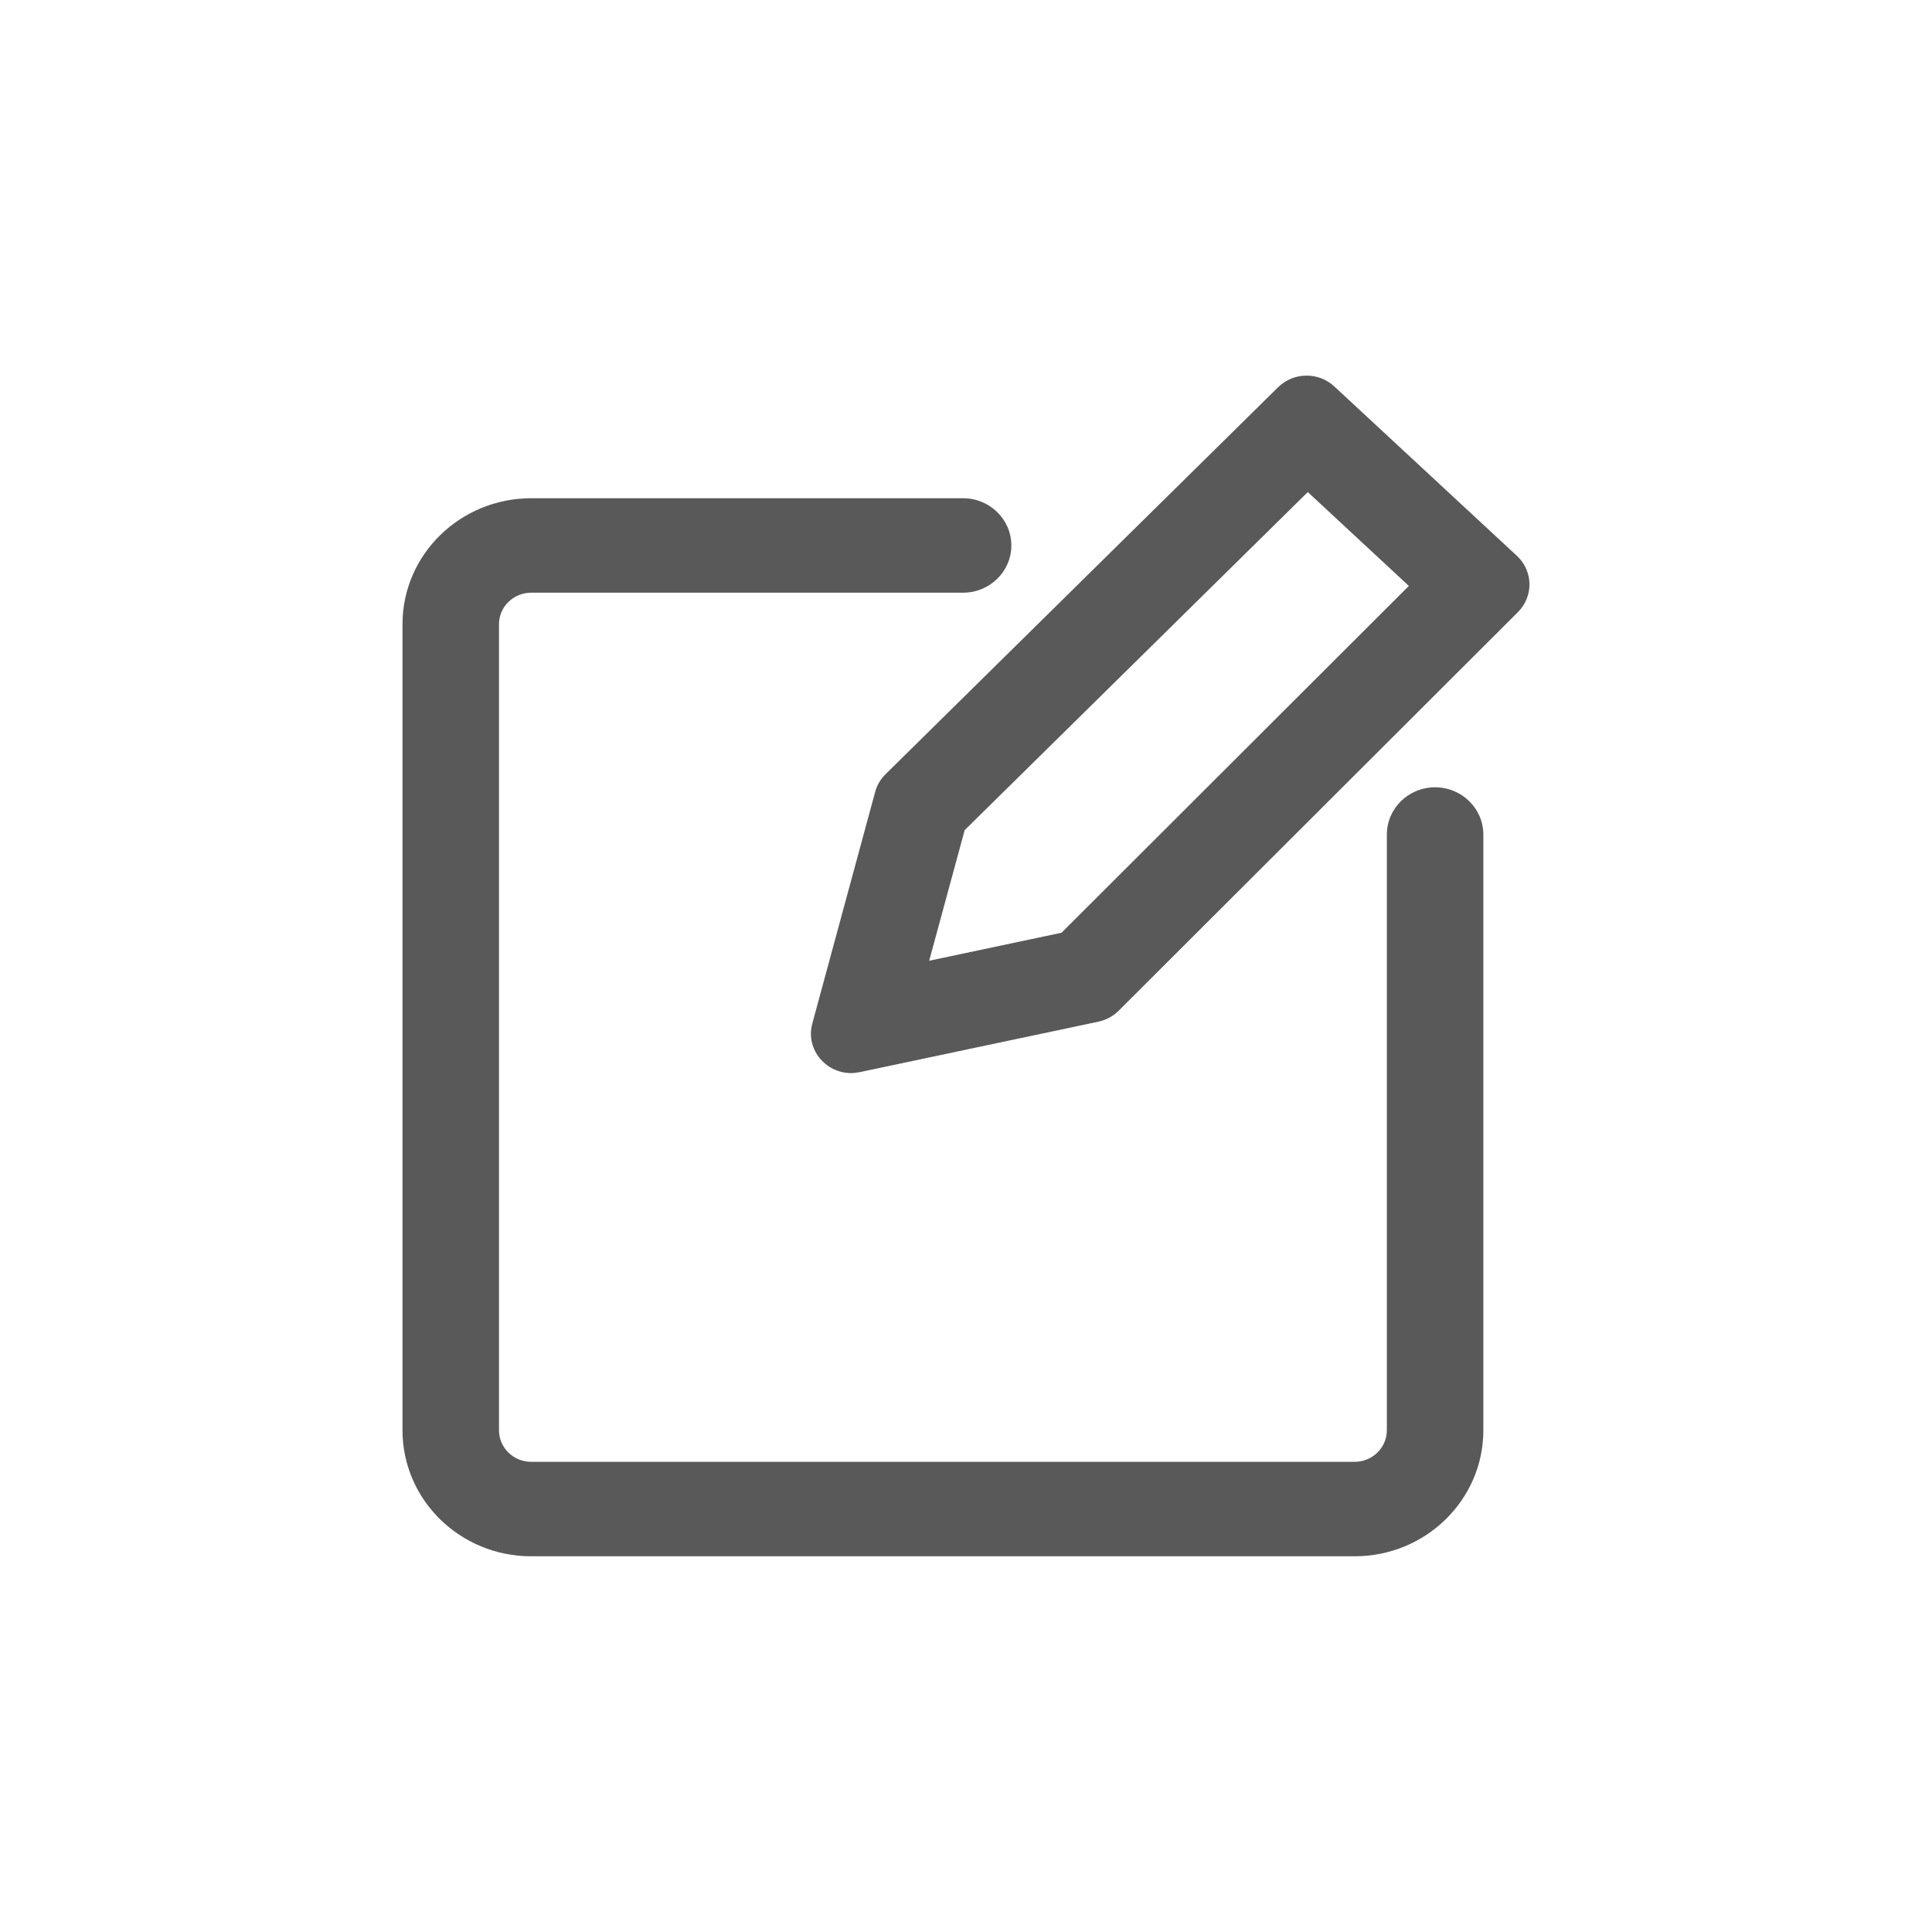
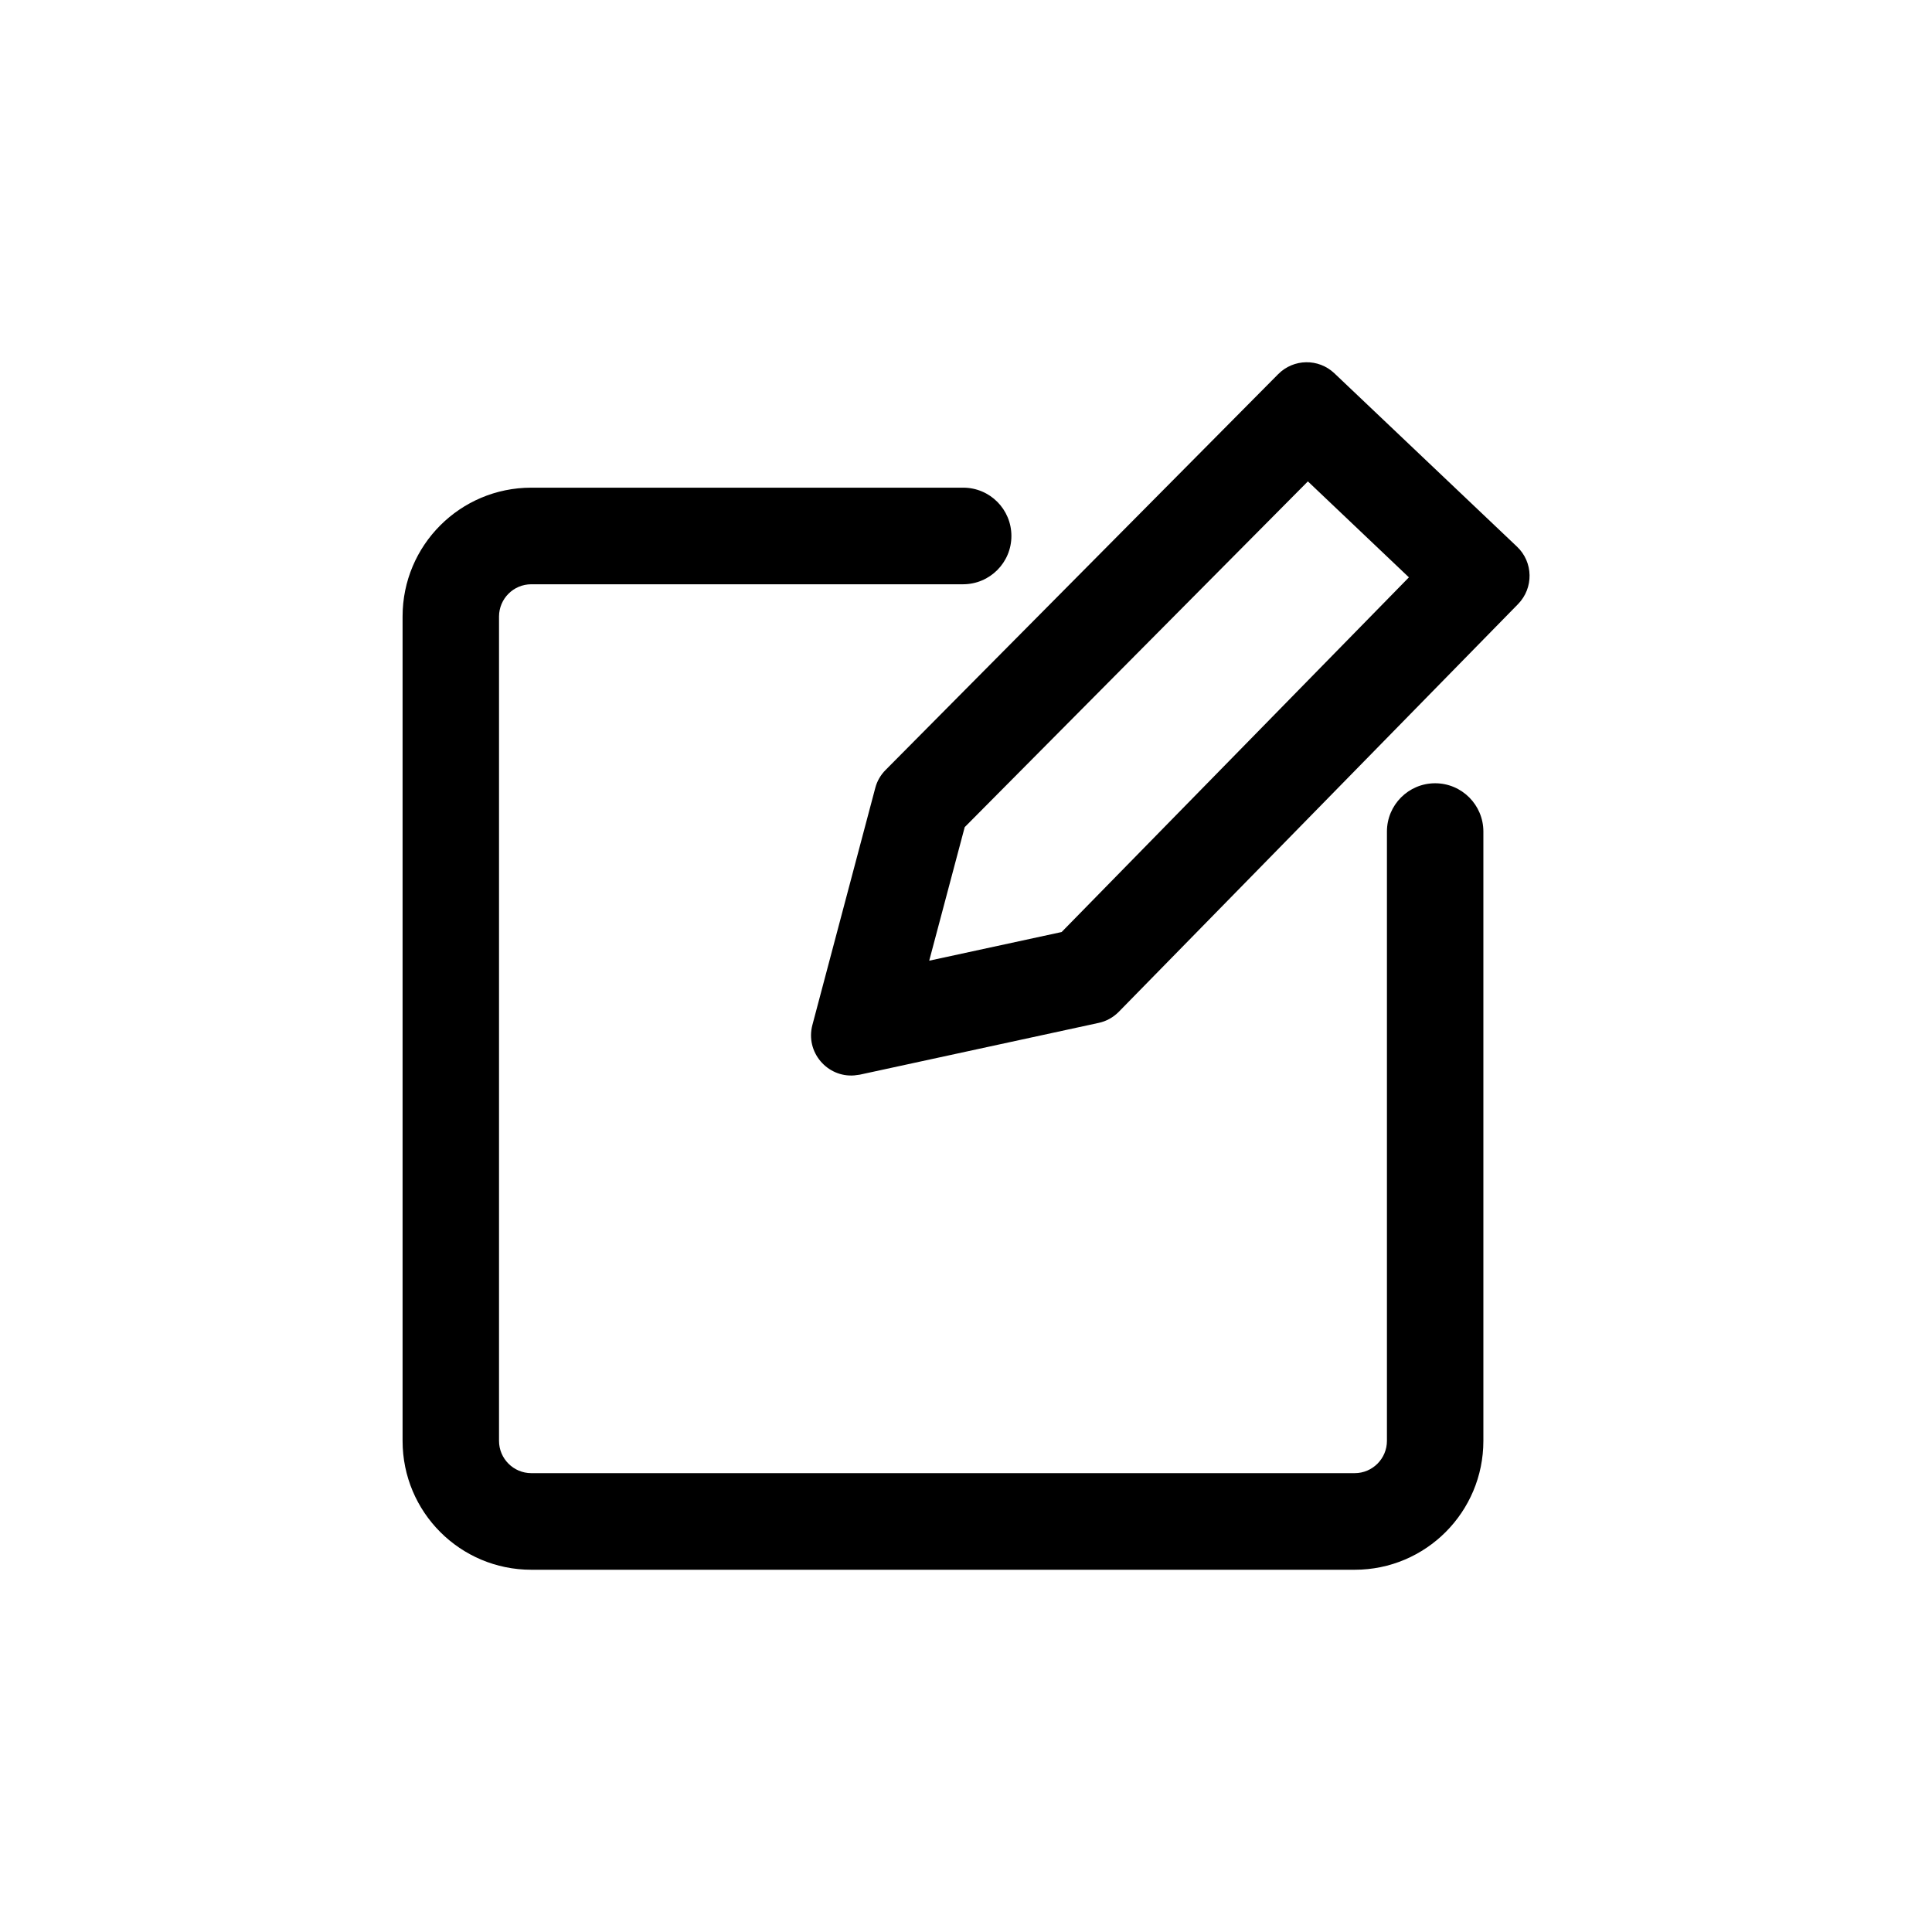
- <svg xmlns="http://www.w3.org/2000/svg" width="36" height="36" viewBox="0 0 36 36" fill="none">
-   <path d="M17.946 9.284C18.442 9.284 18.845 9.678 18.845 10.164C18.845 10.65 18.442 11.043 17.946 11.044H9.898C9.567 11.044 9.298 11.307 9.298 11.631V26.651C9.298 26.976 9.567 27.239 9.898 27.239H25.241C25.572 27.239 25.842 26.975 25.842 26.651V15.55C25.843 15.064 26.244 14.67 26.741 14.67C27.237 14.67 27.639 15.064 27.64 15.55V26.651C27.64 27.948 26.566 28.999 25.241 28.999H9.898C8.573 28.999 7.5 27.948 7.5 26.651V11.631C7.5 10.335 8.574 9.284 9.898 9.284H17.946ZM23.816 7.215C24.102 6.933 24.567 6.926 24.862 7.2L28.266 10.358C28.57 10.641 28.578 11.112 28.285 11.405L20.845 18.833C20.742 18.935 20.612 19.006 20.469 19.037L16.019 19.978L15.917 19.993C15.414 20.032 15.002 19.569 15.136 19.073L16.308 14.754C16.341 14.63 16.409 14.517 16.501 14.426L23.816 7.215ZM17.975 15.469L17.314 17.902L19.78 17.38L26.252 10.918L24.369 9.169L17.975 15.469Z" fill="#595959" />
+ <svg xmlns="http://www.w3.org/2000/svg" width="24" height="24" viewBox="0 0 24 24" fill="none">
+   <path d="M11.965 6.058C12.296 6.058 12.564 6.326 12.564 6.658C12.564 6.989 12.296 7.257 11.965 7.258H6.6C6.379 7.258 6.2 7.437 6.199 7.658V17.899C6.199 18.12 6.379 18.3 6.6 18.3H16.829C17.049 18.3 17.229 18.12 17.229 17.899V10.33C17.229 9.999 17.497 9.73 17.828 9.73C18.159 9.73 18.427 9.999 18.427 10.33V17.899C18.427 18.783 17.712 19.5 16.829 19.5H6.6C5.716 19.5 5.001 18.784 5.001 17.899V7.658C5.001 6.774 5.716 6.058 6.6 6.058H11.965ZM15.878 4.648C16.069 4.455 16.379 4.45 16.576 4.637L18.845 6.791C19.048 6.983 19.053 7.304 18.858 7.504L13.898 12.569C13.829 12.639 13.742 12.687 13.647 12.707L10.68 13.35L10.612 13.359C10.277 13.386 10.002 13.07 10.092 12.732L10.873 9.788C10.895 9.703 10.94 9.626 11.002 9.564L15.878 4.648ZM11.984 10.275L11.543 11.934L13.188 11.578L17.502 7.172L16.247 5.98L11.984 10.275Z" fill="currentColor" />
</svg>
